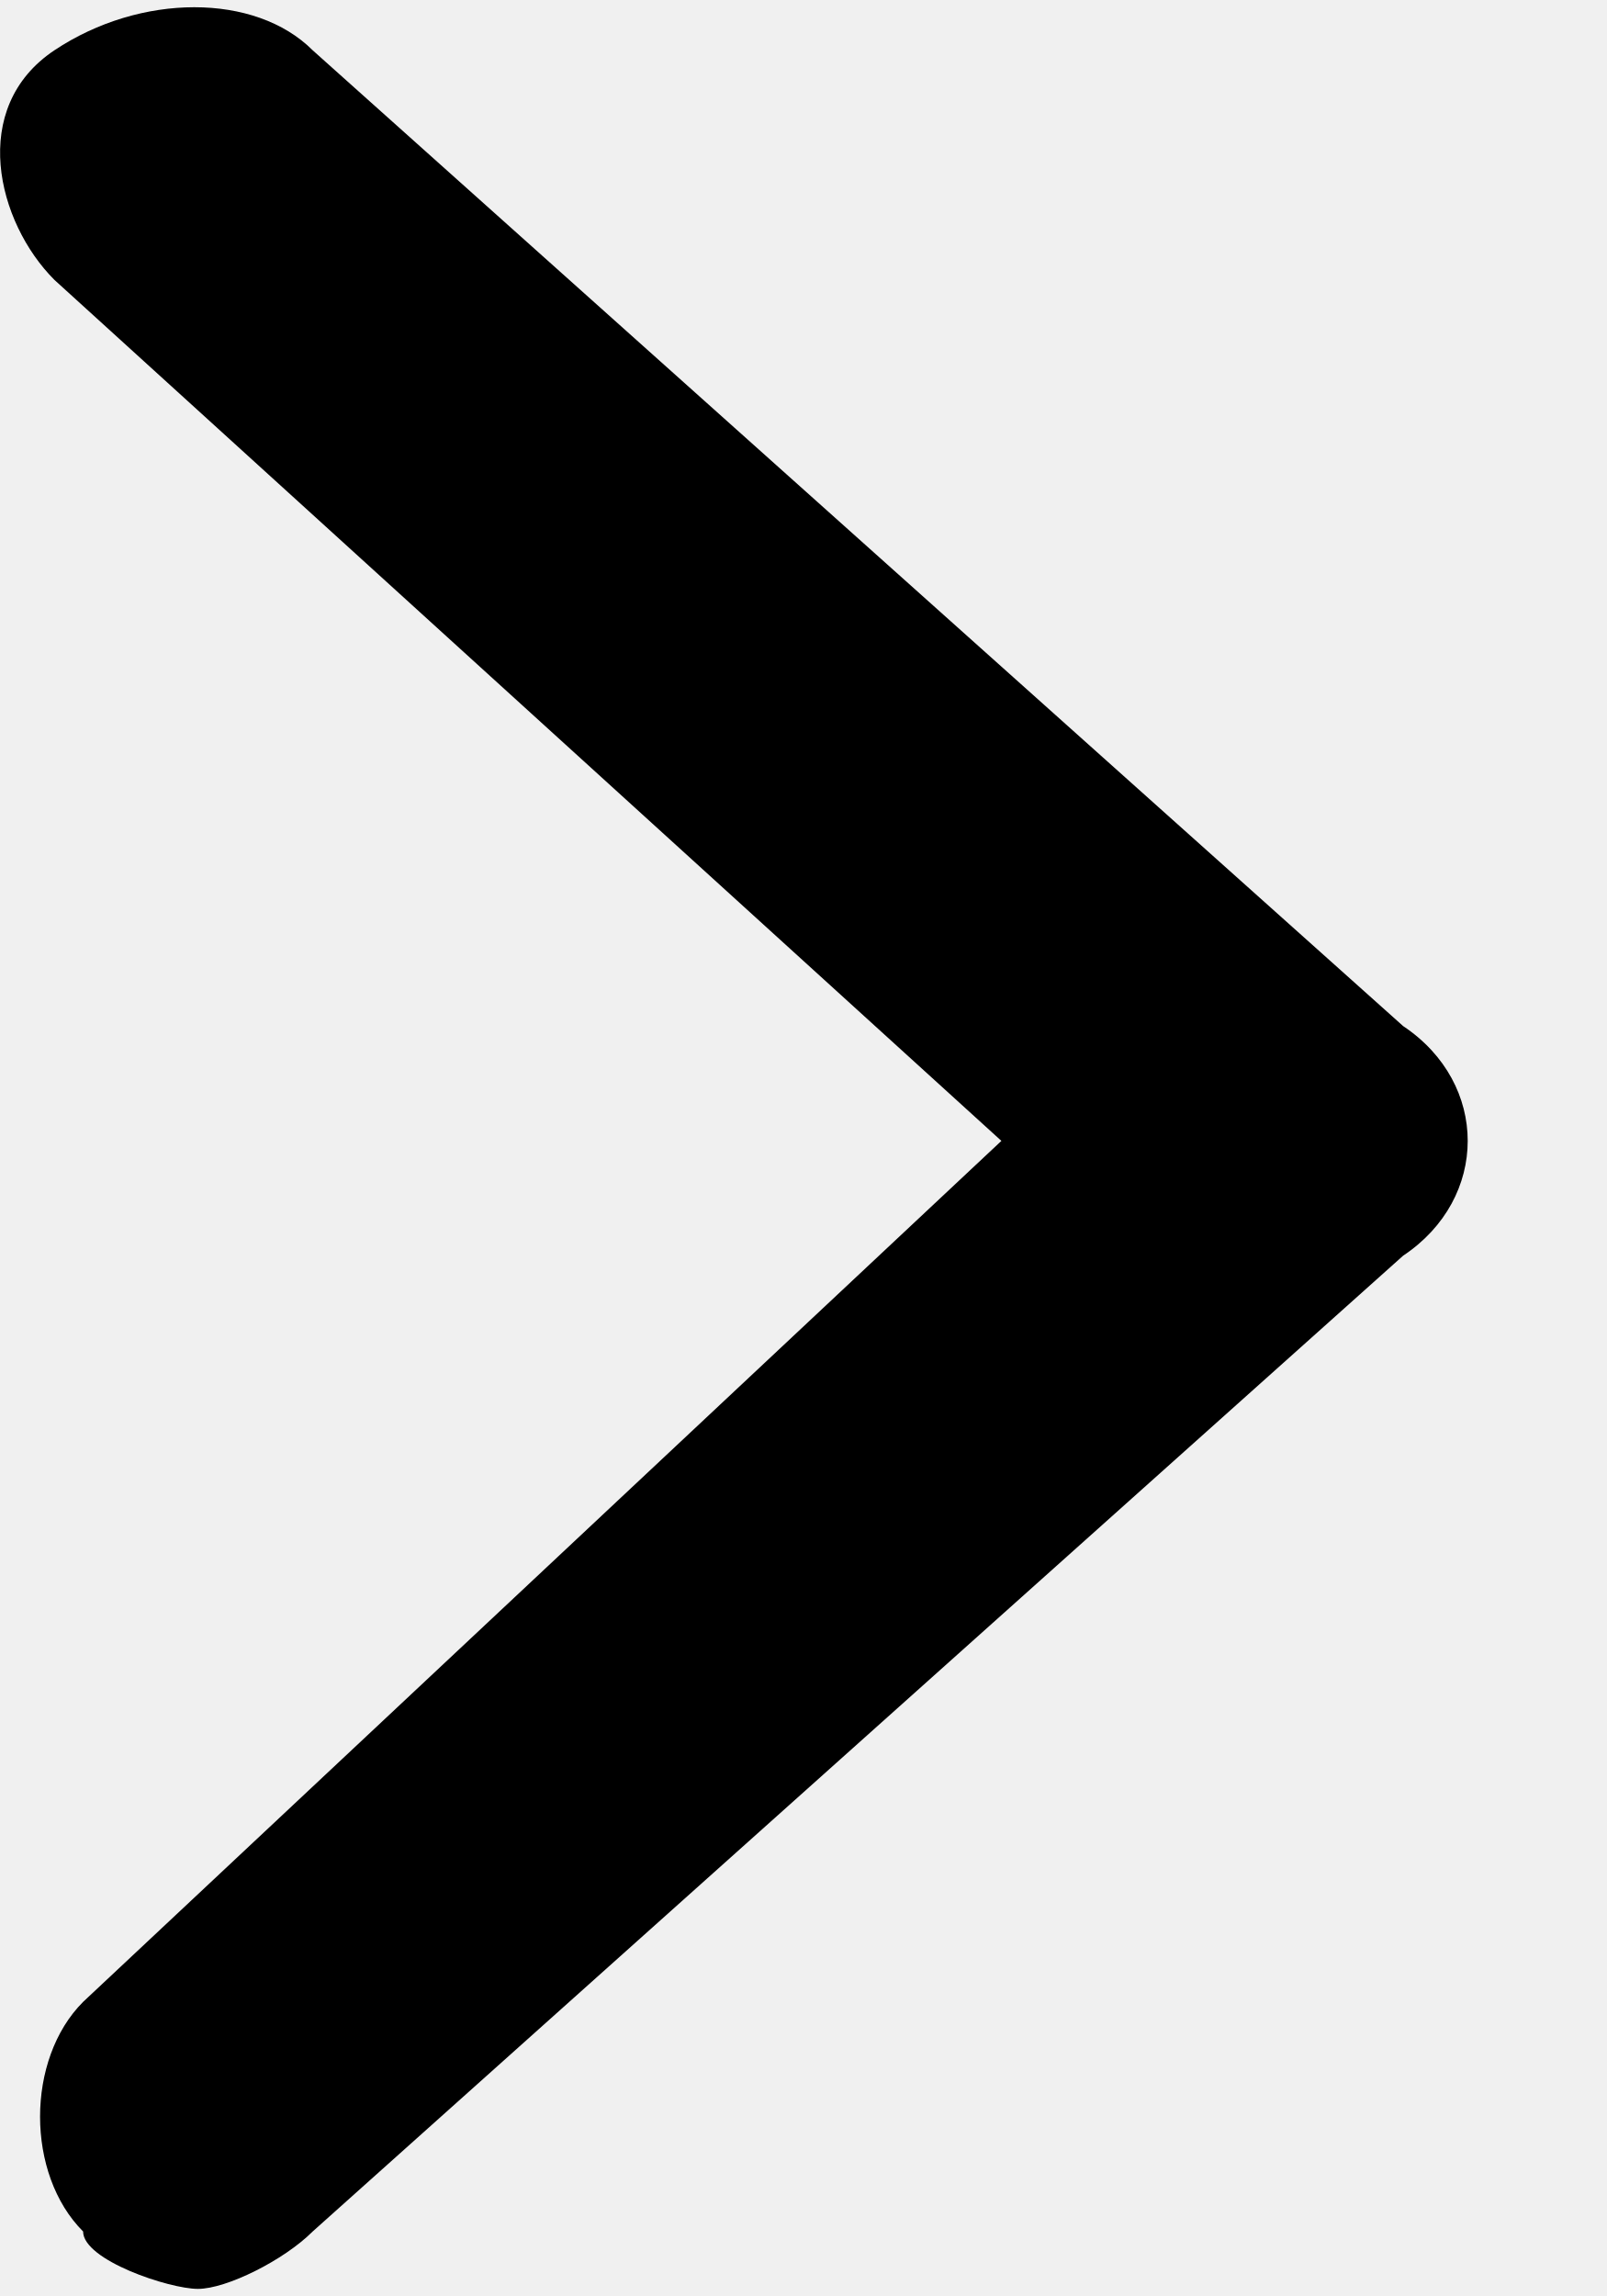
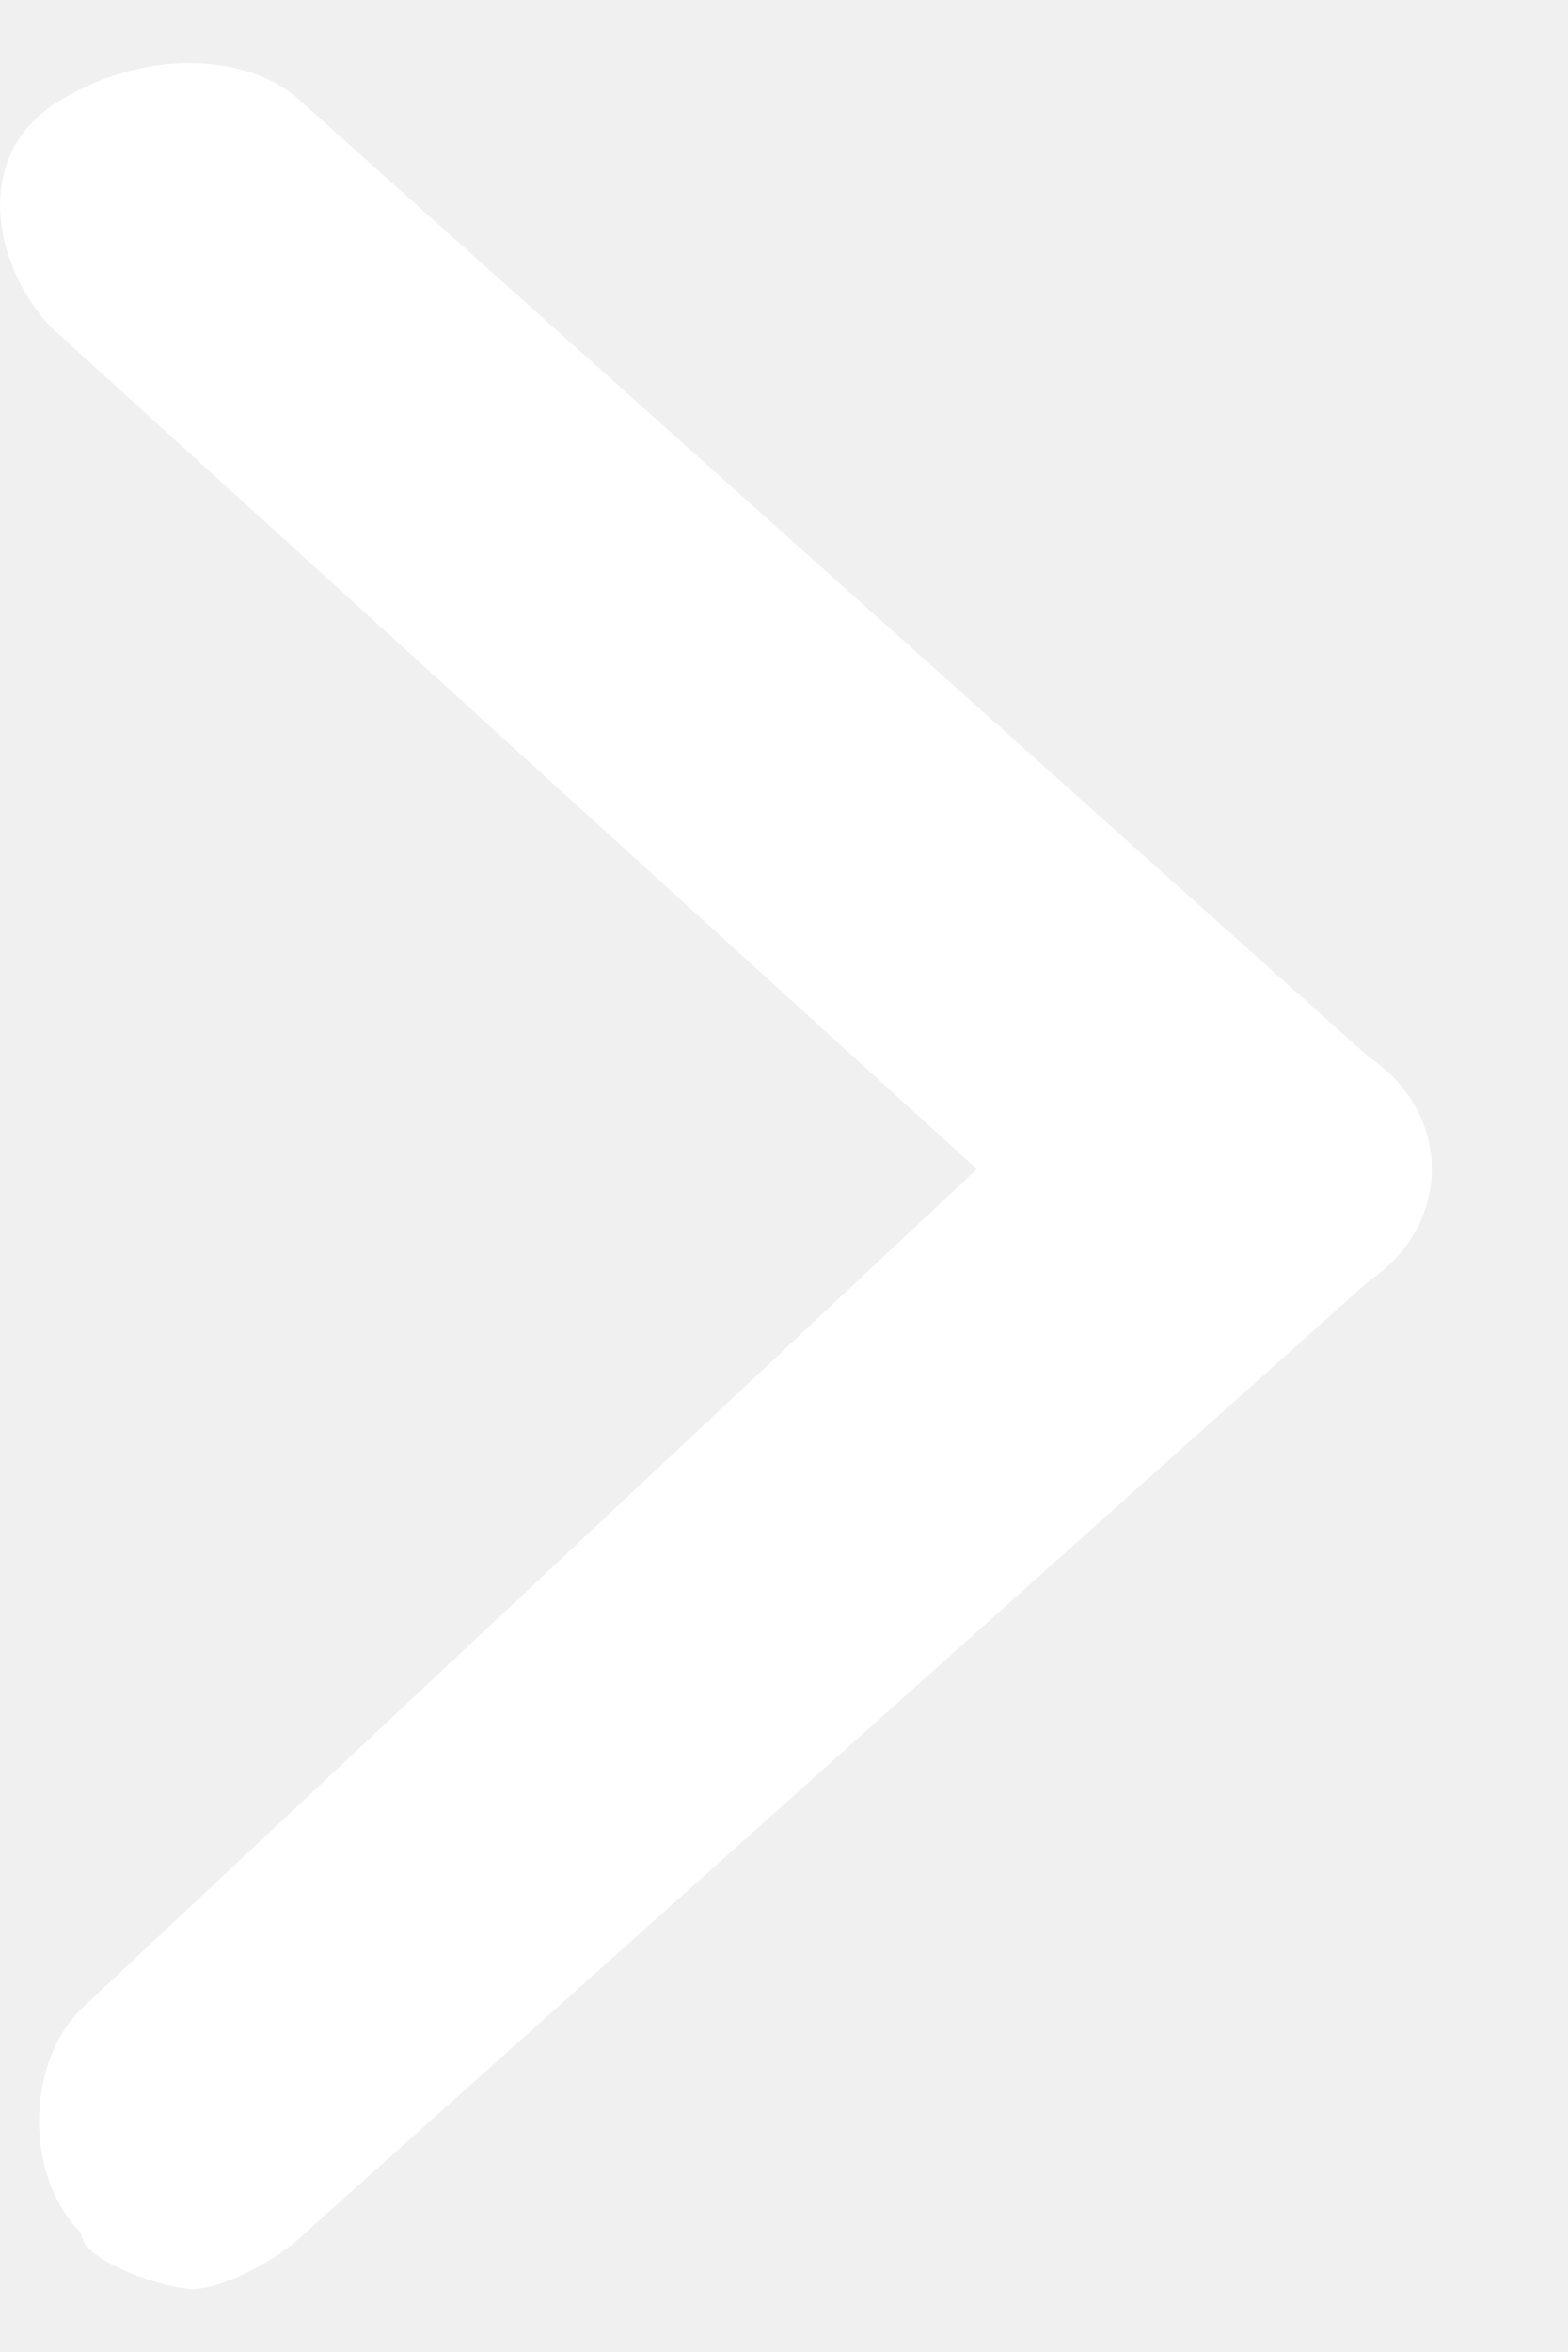
- <svg xmlns="http://www.w3.org/2000/svg" width="7" height="10" viewBox="0 0 7 10" fill="none">
-   <path d="M6.112 4.469L1.362 0.219C1.112 -0.031 0.612 -0.031 0.237 0.219C-0.138 0.469 -0.013 0.969 0.237 1.219L4.362 4.969L0.362 8.719C0.112 8.969 0.112 9.469 0.362 9.719C0.362 9.844 0.737 9.969 0.862 9.969C0.987 9.969 1.237 9.844 1.362 9.719L6.112 5.469C6.487 5.219 6.487 4.719 6.112 4.469Z" fill="black" />
+ <svg xmlns="http://www.w3.org/2000/svg" width="10" height="15" viewBox="0 0 7 10" fill="none">
+   <path d="M6.112 4.469L1.362 0.219C1.112 -0.031 0.612 -0.031 0.237 0.219C-0.138 0.469 -0.013 0.969 0.237 1.219L4.362 4.969L0.362 8.719C0.112 8.969 0.112 9.469 0.362 9.719C0.362 9.844 0.737 9.969 0.862 9.969C0.987 9.969 1.237 9.844 1.362 9.719L6.112 5.469C6.487 5.219 6.487 4.719 6.112 4.469Z" fill="white" />
</svg>
